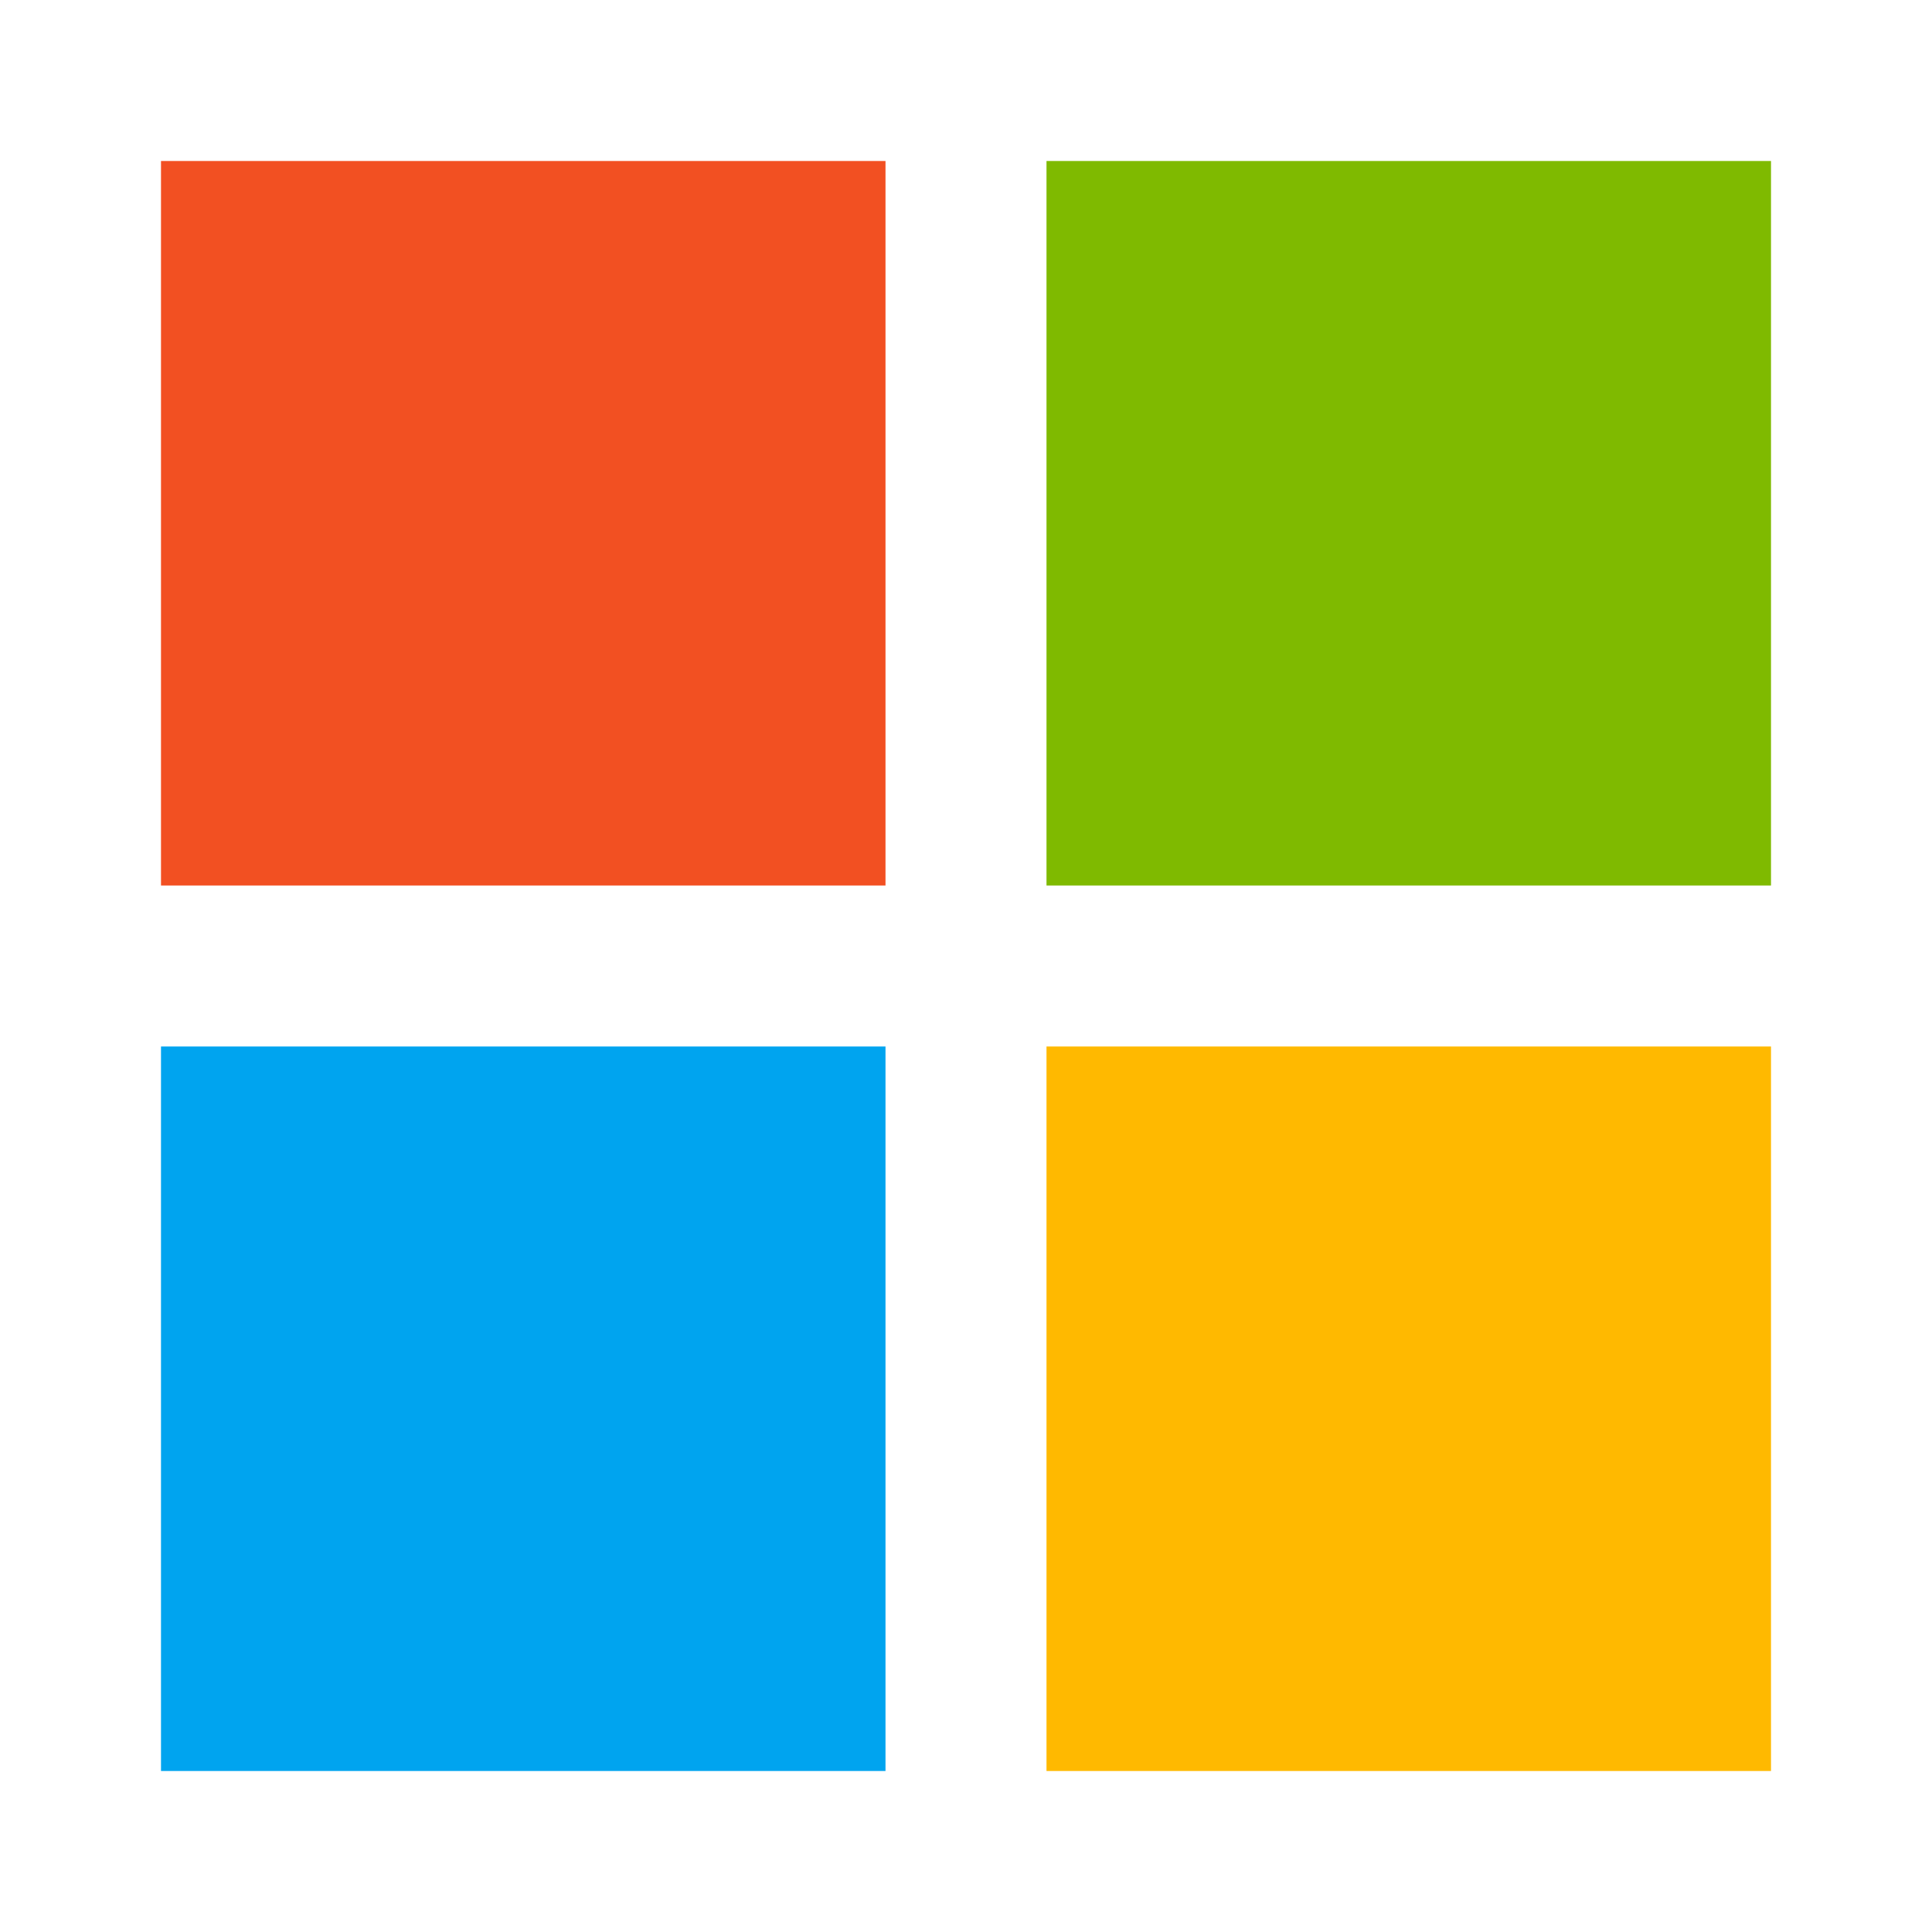
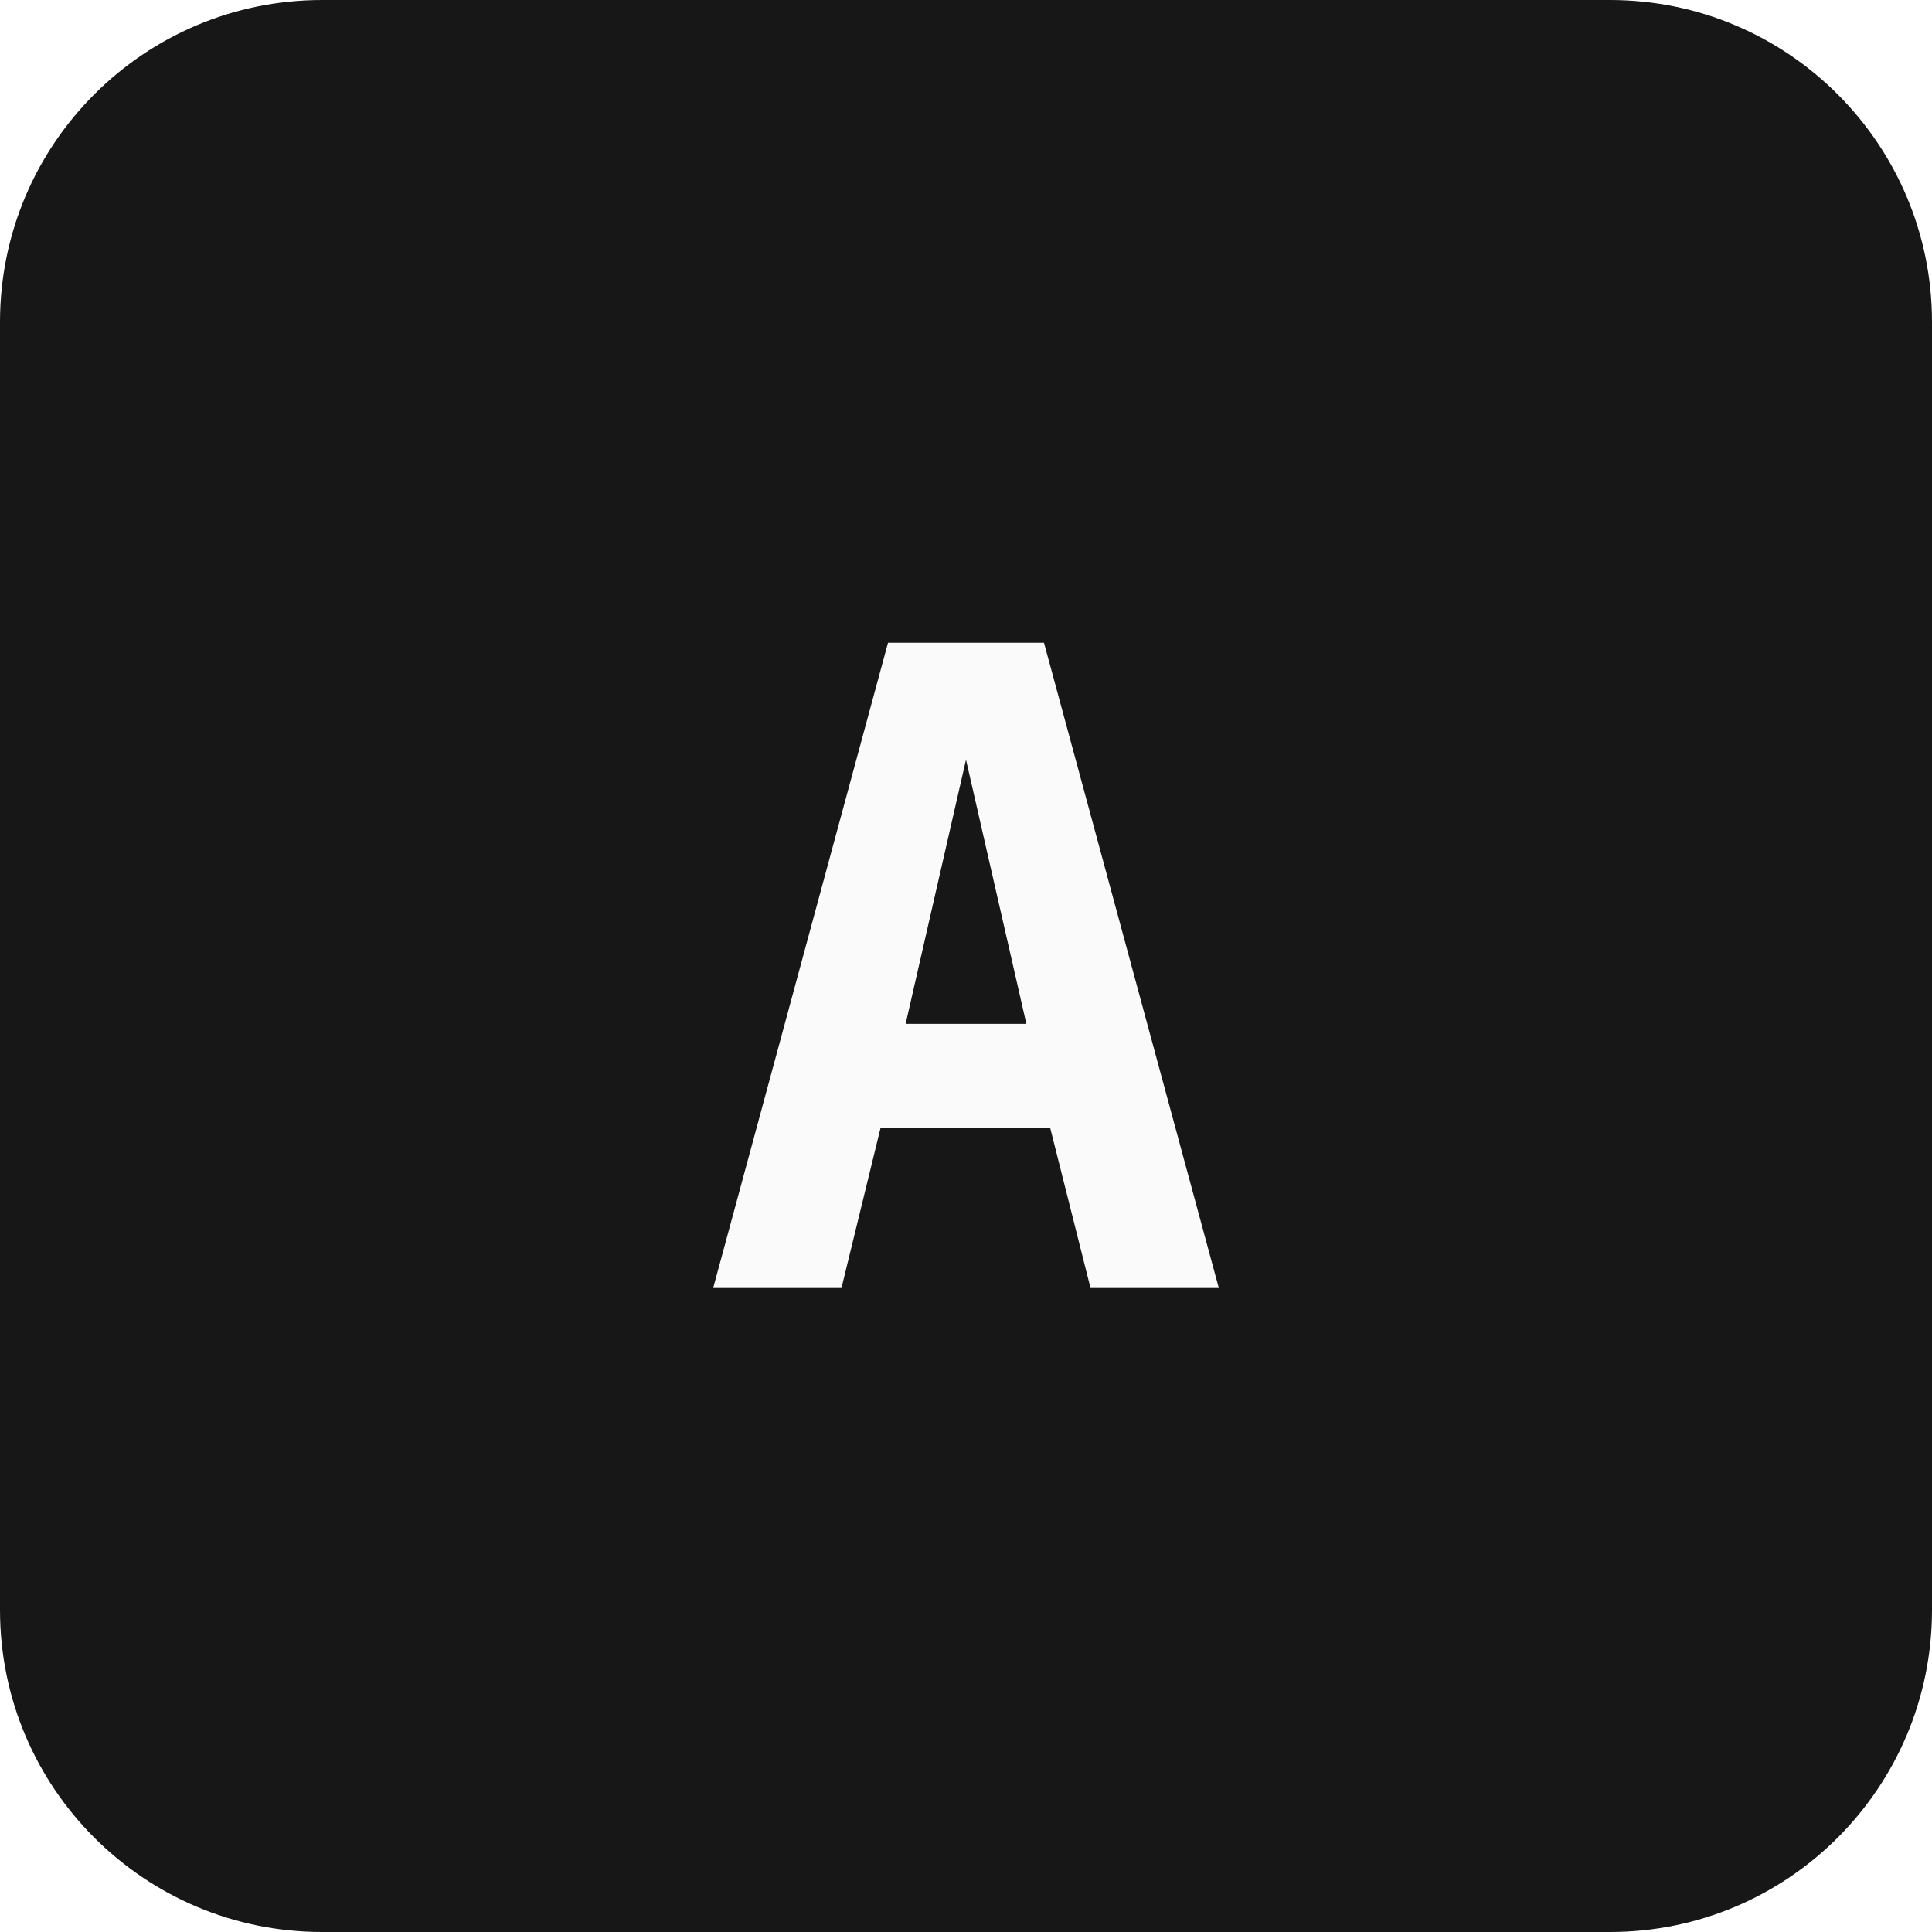
<svg xmlns="http://www.w3.org/2000/svg" viewBox="0 0 24 24">
-   <rect x="2" y="2" width="9" height="9" fill="#F25022" />
-   <rect x="13" y="2" width="9" height="9" fill="#7FBA00" />
-   <rect x="2" y="13" width="9" height="9" fill="#00A4EF" />
-   <rect x="13" y="13" width="9" height="9" fill="#FFB900" />
+   <rect width="24" height="24" rx="4" fill="#171717" />
+   <text x="12" y="16" text-anchor="middle" font-family="ui-monospace, SFMono-Regular, Menlo, monospace" font-size="11" font-weight="600" fill="#fafafa" letter-spacing="0.5">A</text>
</svg>
